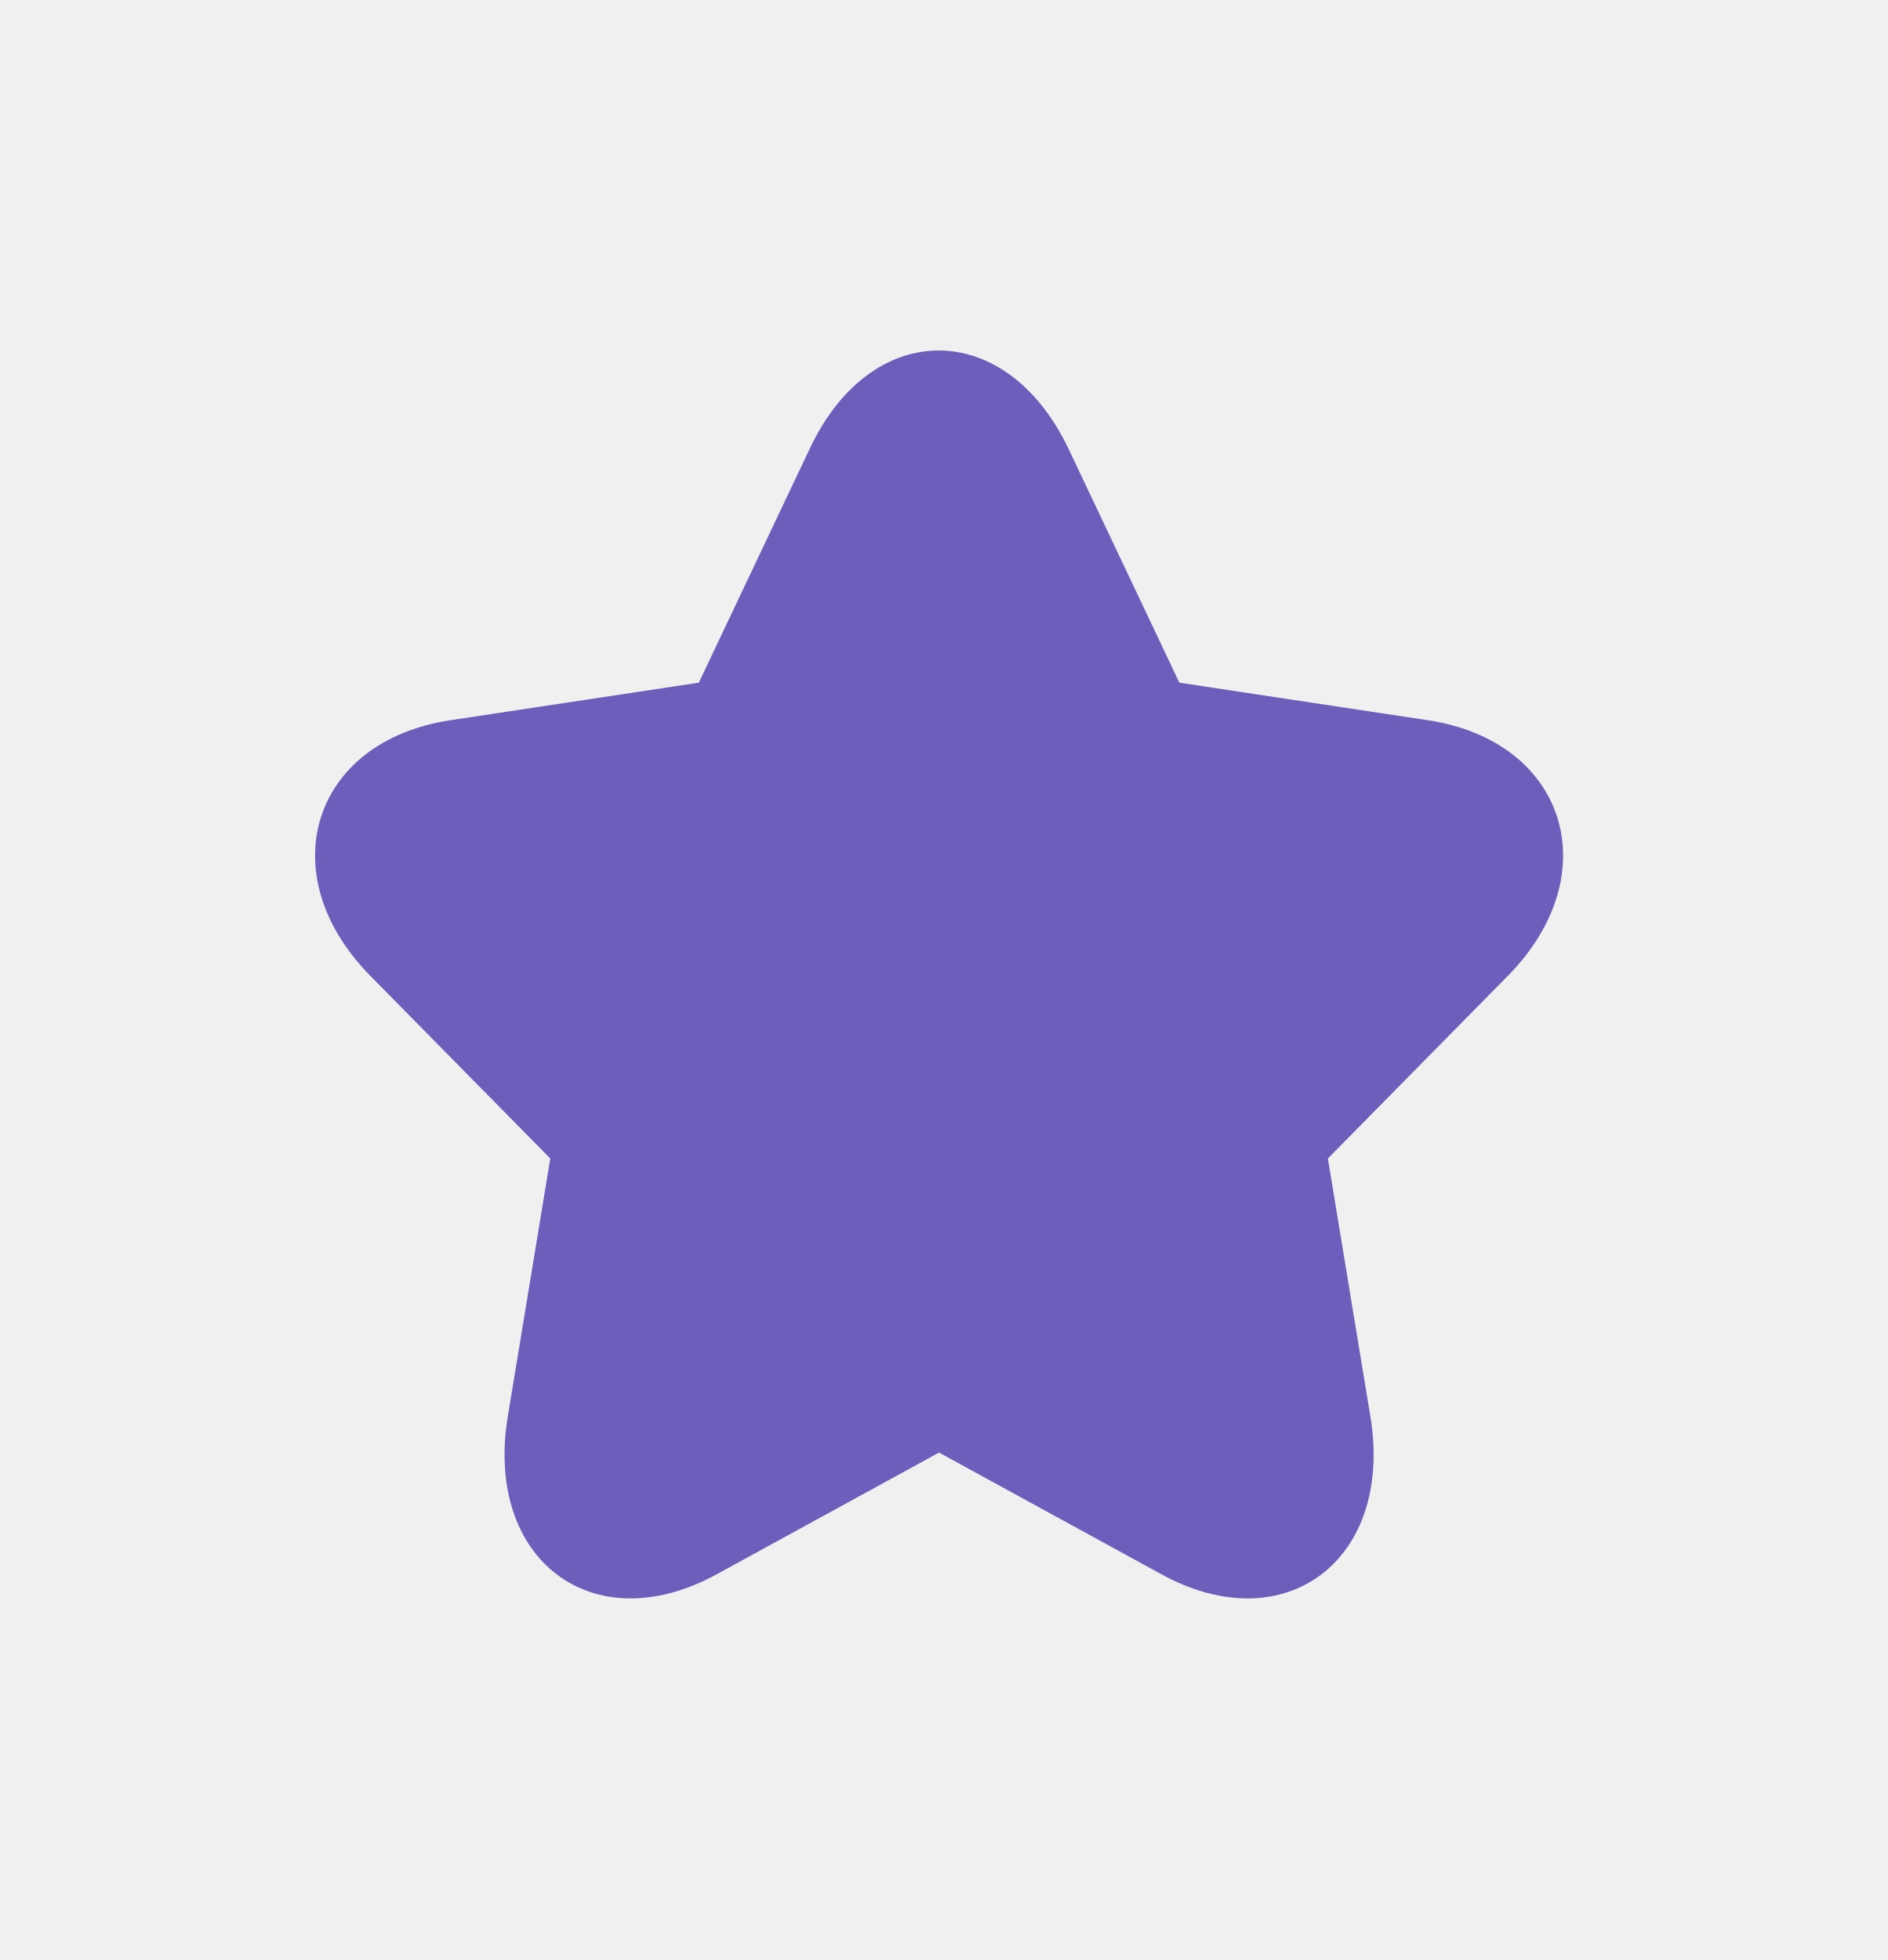
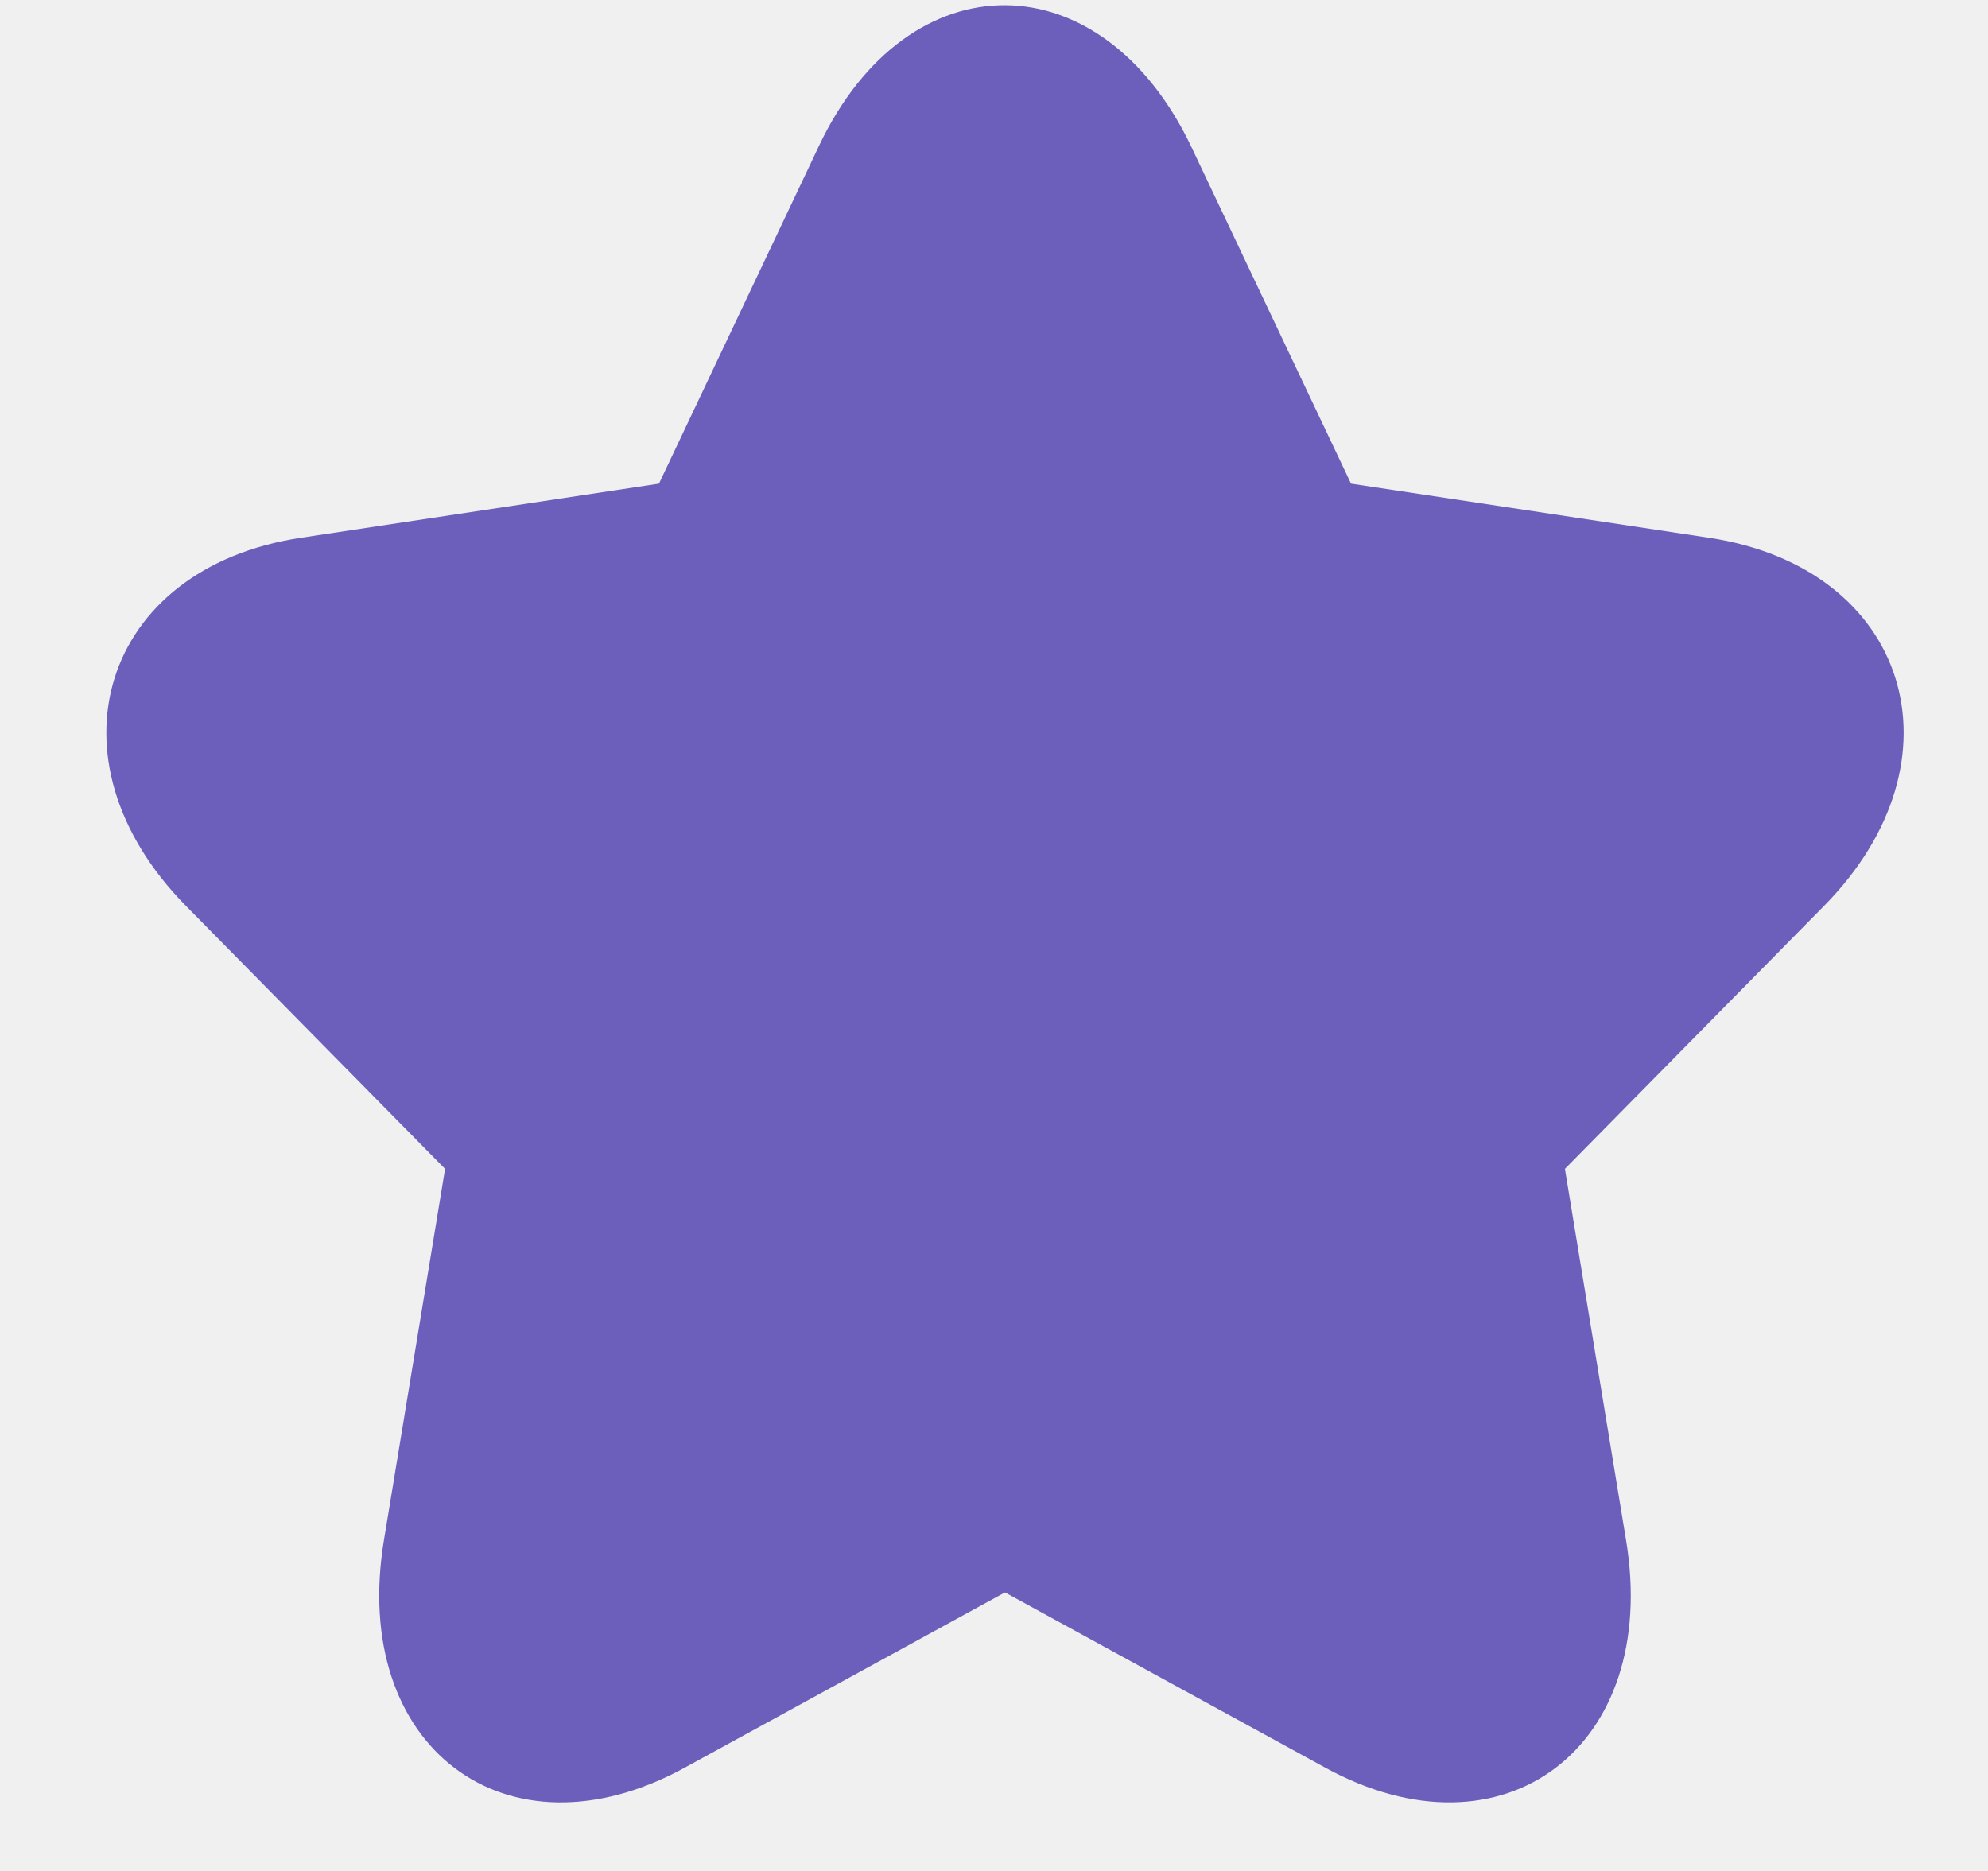
- <svg xmlns="http://www.w3.org/2000/svg" width="26" height="27" viewBox="0 0 26 27" fill="none">
-   <path d="M15.999 21.687C17.703 22.62 19.202 21.489 18.876 19.511L18.291 15.959L20.77 13.443C22.148 12.044 21.579 10.211 19.671 9.922L16.245 9.404L14.721 6.188C13.867 4.387 12.013 4.368 11.158 6.172L9.626 9.404L6.2 9.922C4.295 10.211 3.721 12.042 5.101 13.443L7.58 15.959L6.995 19.511C6.669 21.486 8.165 22.621 9.871 21.687L12.935 20.01L15.999 21.687Z" fill="#6C5FBC" />
-   <mask id="mask0_1_16751" style="mask-type:luminance" maskUnits="userSpaceOnUse" x="4" y="4" width="18" height="19">
-     <path d="M15.999 21.687C17.703 22.62 19.202 21.489 18.876 19.511L18.291 15.959L20.77 13.443C22.148 12.044 21.579 10.211 19.671 9.922L16.245 9.404L14.721 6.188C13.867 4.387 12.013 4.368 11.158 6.172L9.626 9.404L6.2 9.922C4.295 10.211 3.721 12.042 5.101 13.443L7.58 15.959L6.995 19.511C6.669 21.486 8.165 22.621 9.871 21.687L12.935 20.01L15.999 21.687Z" fill="white" />
-   </mask>
-   <g mask="url(#mask0_1_16751)">
- </g>
+ <svg xmlns="http://www.w3.org/2000/svg" width="17" height="16" viewBox="0 0 17 16" fill="none">
+   <path d="M11.333 15.117C12.857 15.951 14.197 14.94 13.905 13.172L13.382 9.996L15.598 7.747C16.831 6.496 16.321 4.857 14.616 4.599L11.553 4.136L10.19 1.261C9.427 -0.35 7.769 -0.367 7.004 1.246L5.635 4.136L2.572 4.599C0.869 4.857 0.356 6.494 1.59 7.747L3.806 9.996L3.283 13.172C2.992 14.938 4.329 15.952 5.855 15.117L8.594 13.618L11.333 15.117Z" fill="#6C5FBC" />
</svg>
